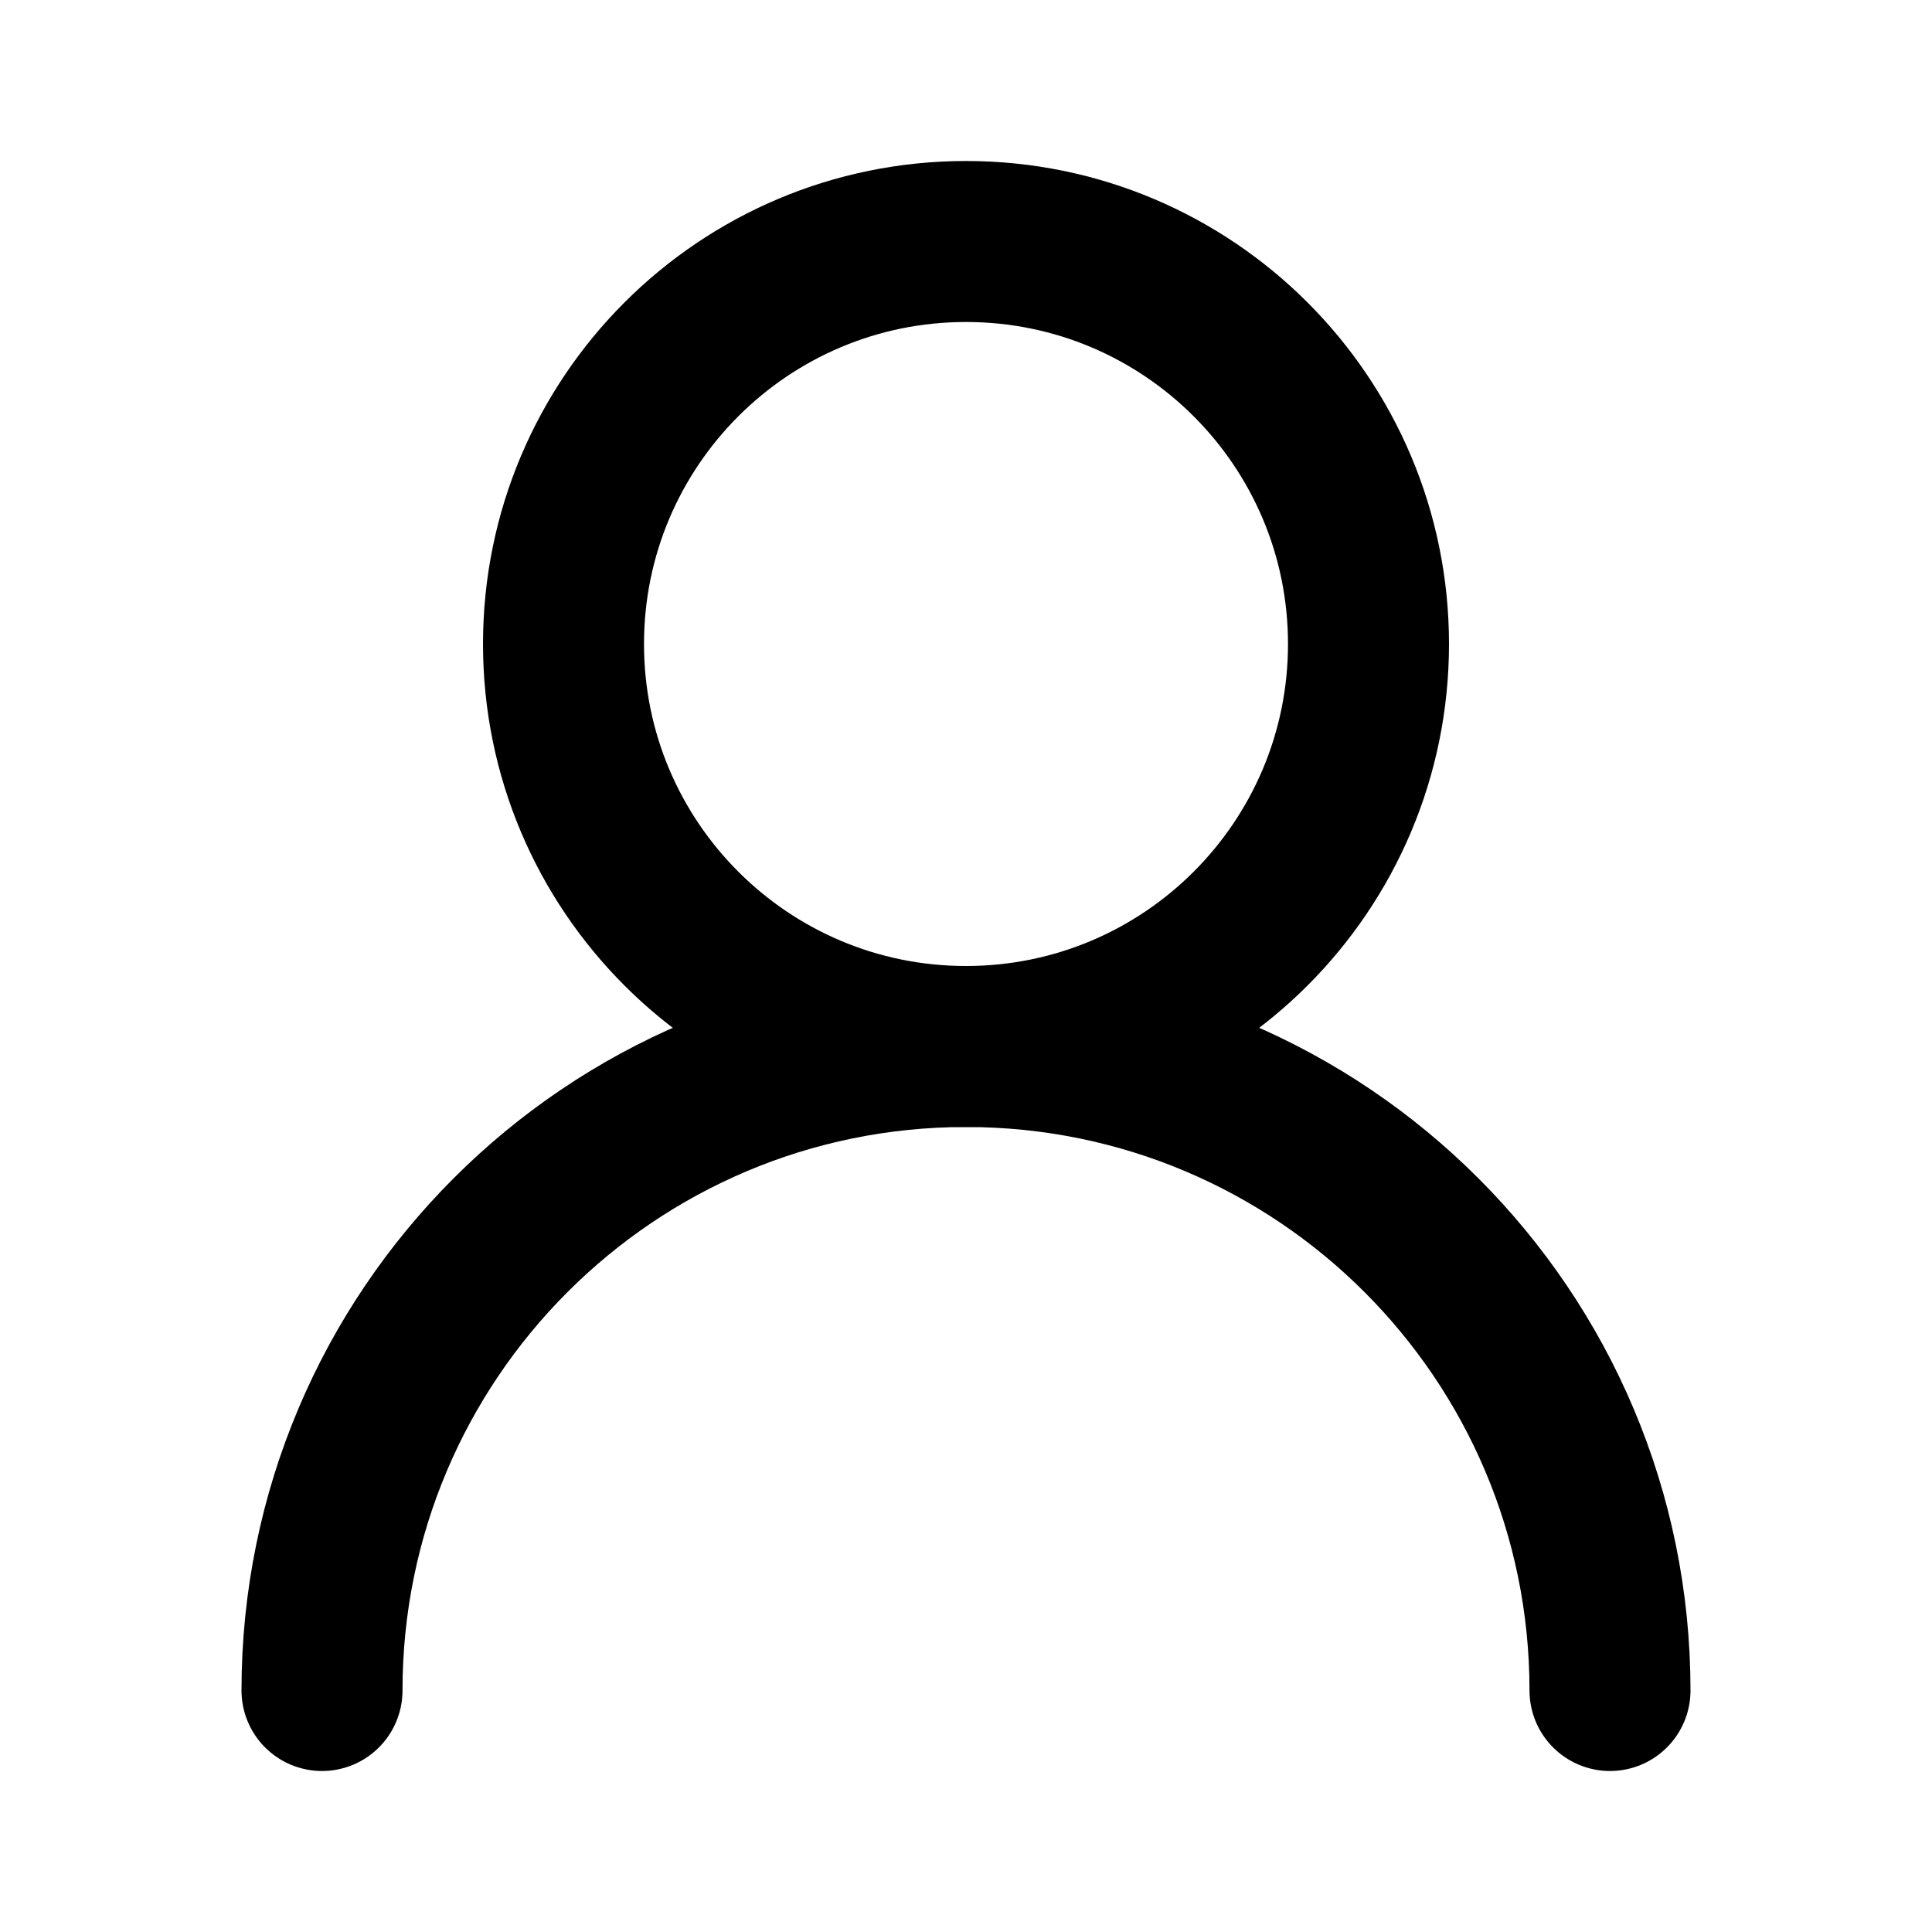
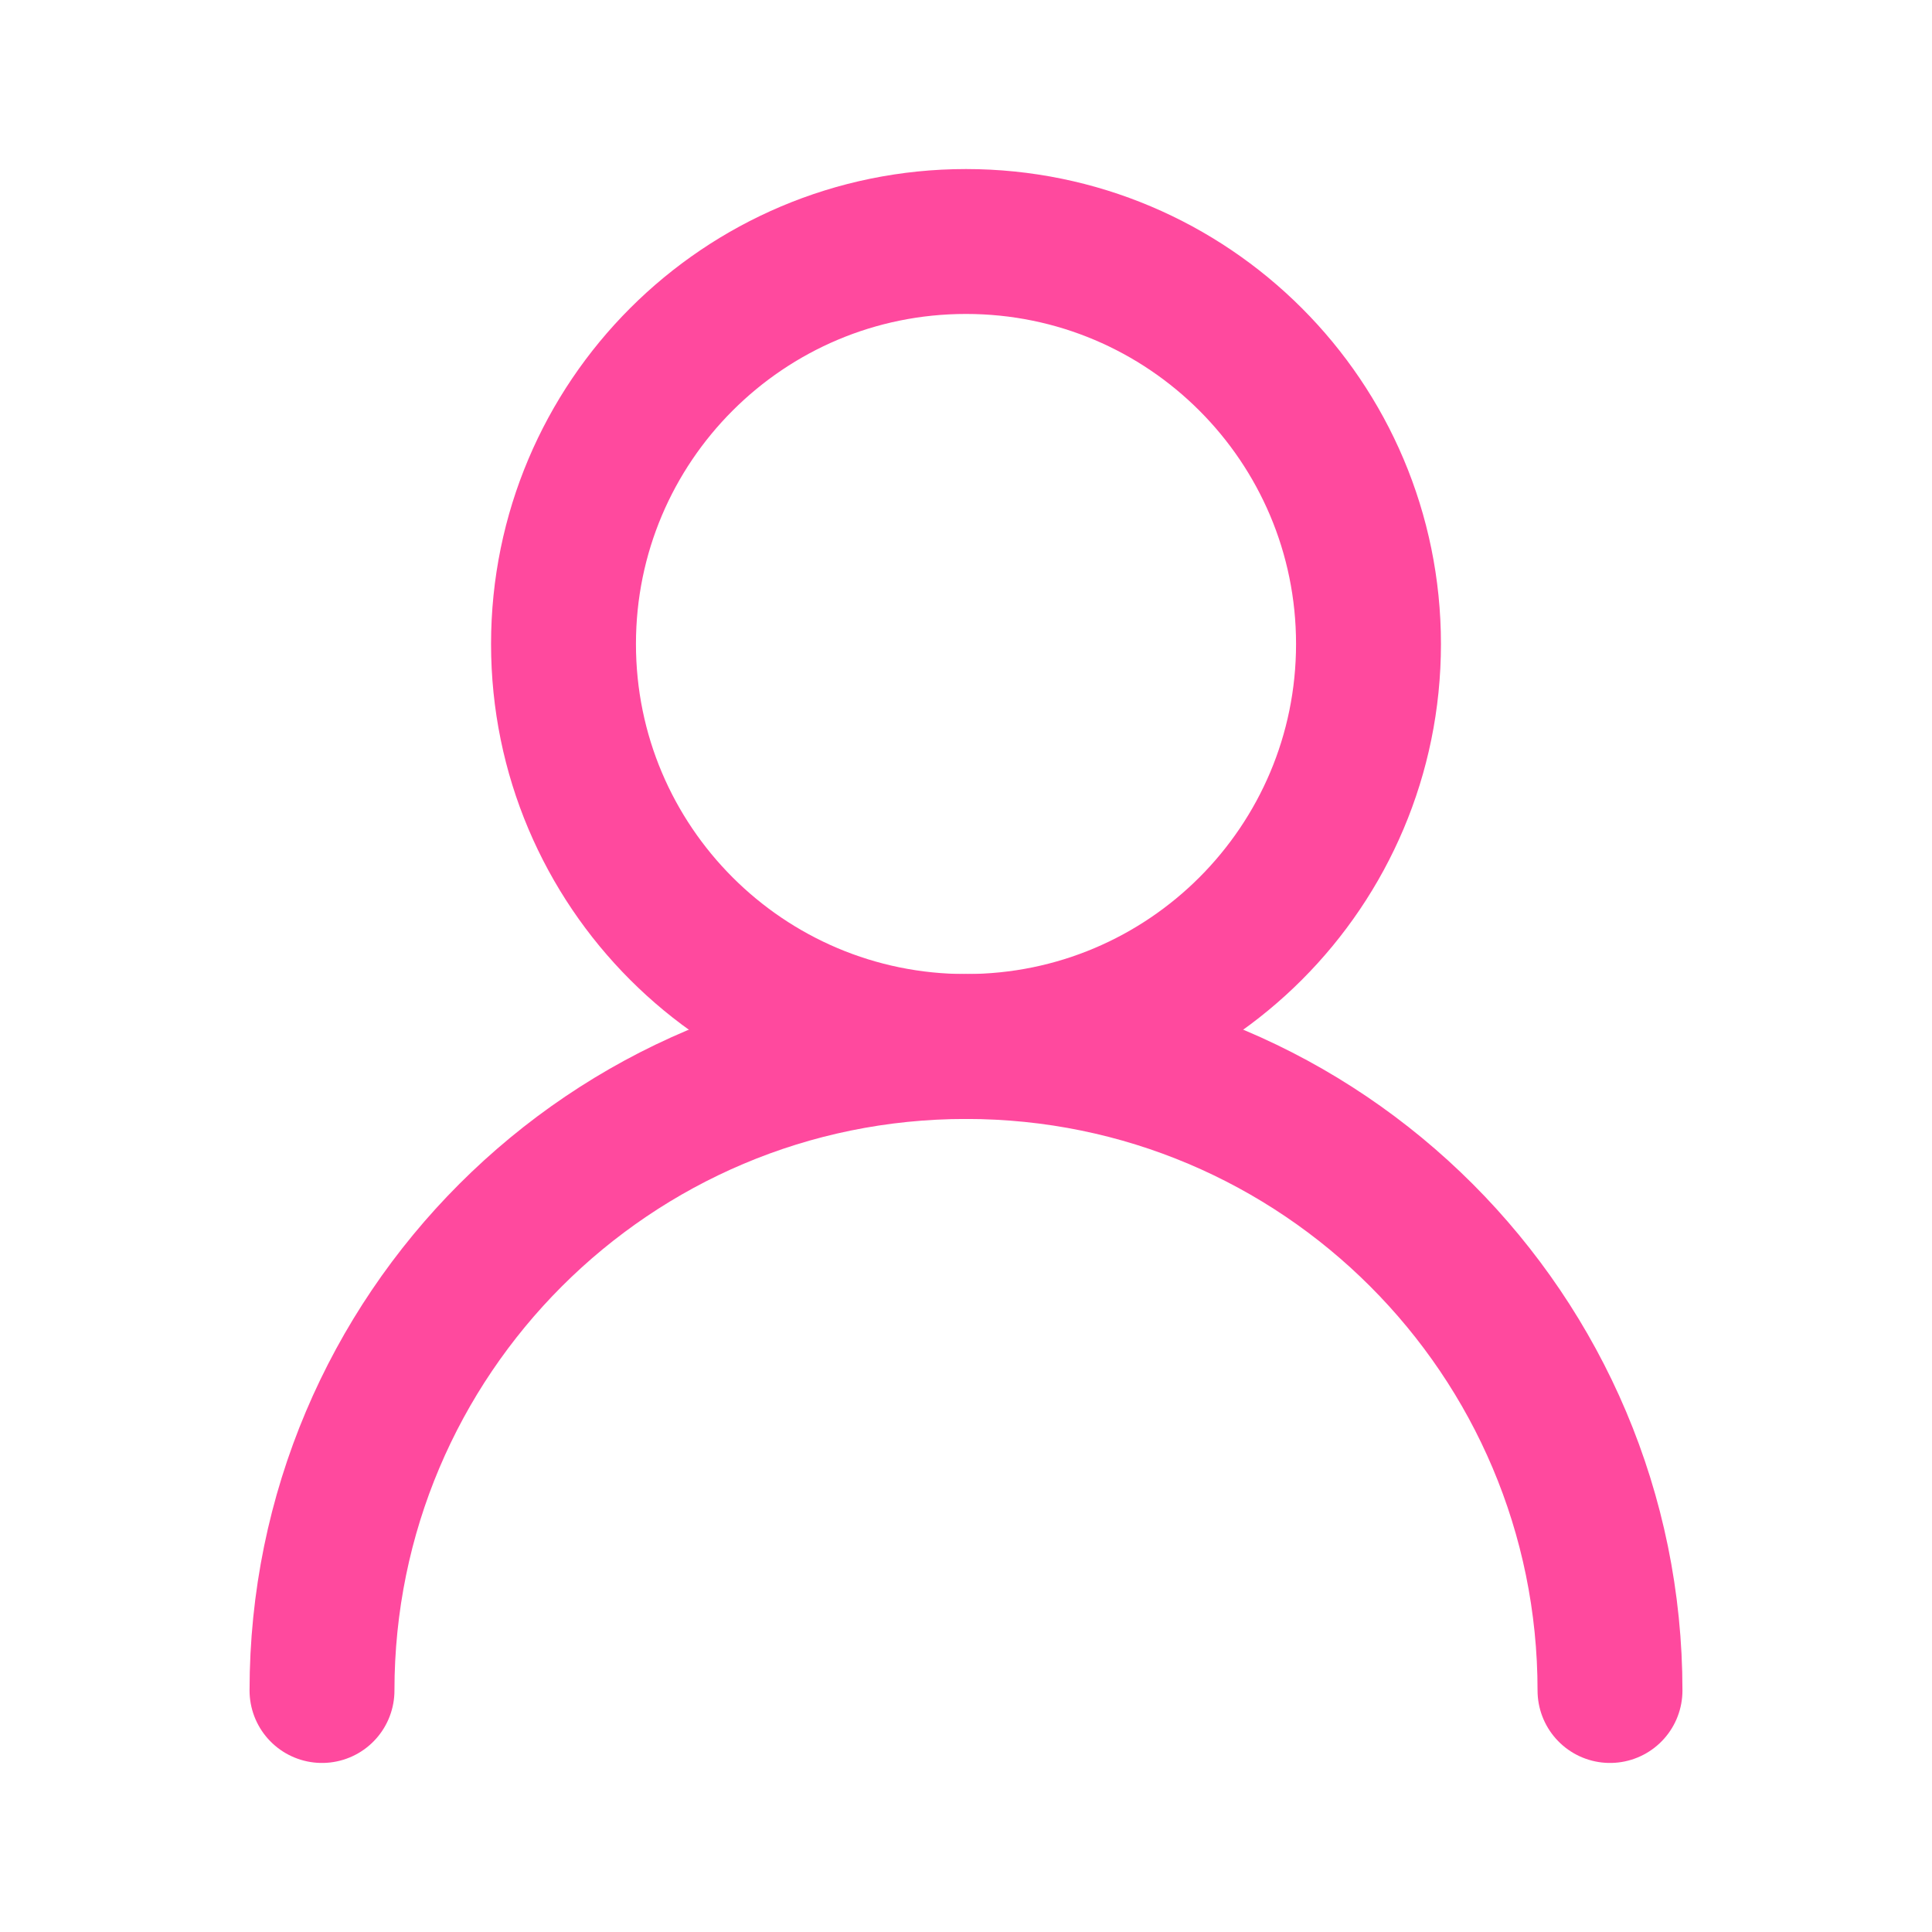
- <svg xmlns="http://www.w3.org/2000/svg" width="24" height="24" viewBox="0 0 24 24" fill="none" stroke="currentColor" stroke-width="2" stroke-linecap="round" stroke-linejoin="round" class="lucide lucide-user-round">
+ <svg xmlns="http://www.w3.org/2000/svg" width="24" height="24" viewBox="0 0 24 24" fill="none" stroke="#ff499e" stroke-width="1.8" stroke-linecap="round" stroke-linejoin="round" class="lucide lucide-user-round">
  <circle cx="12" cy="8" r="5" />
  <path d="M20 21a8 8 0 0 0-16 0" />
</svg>
